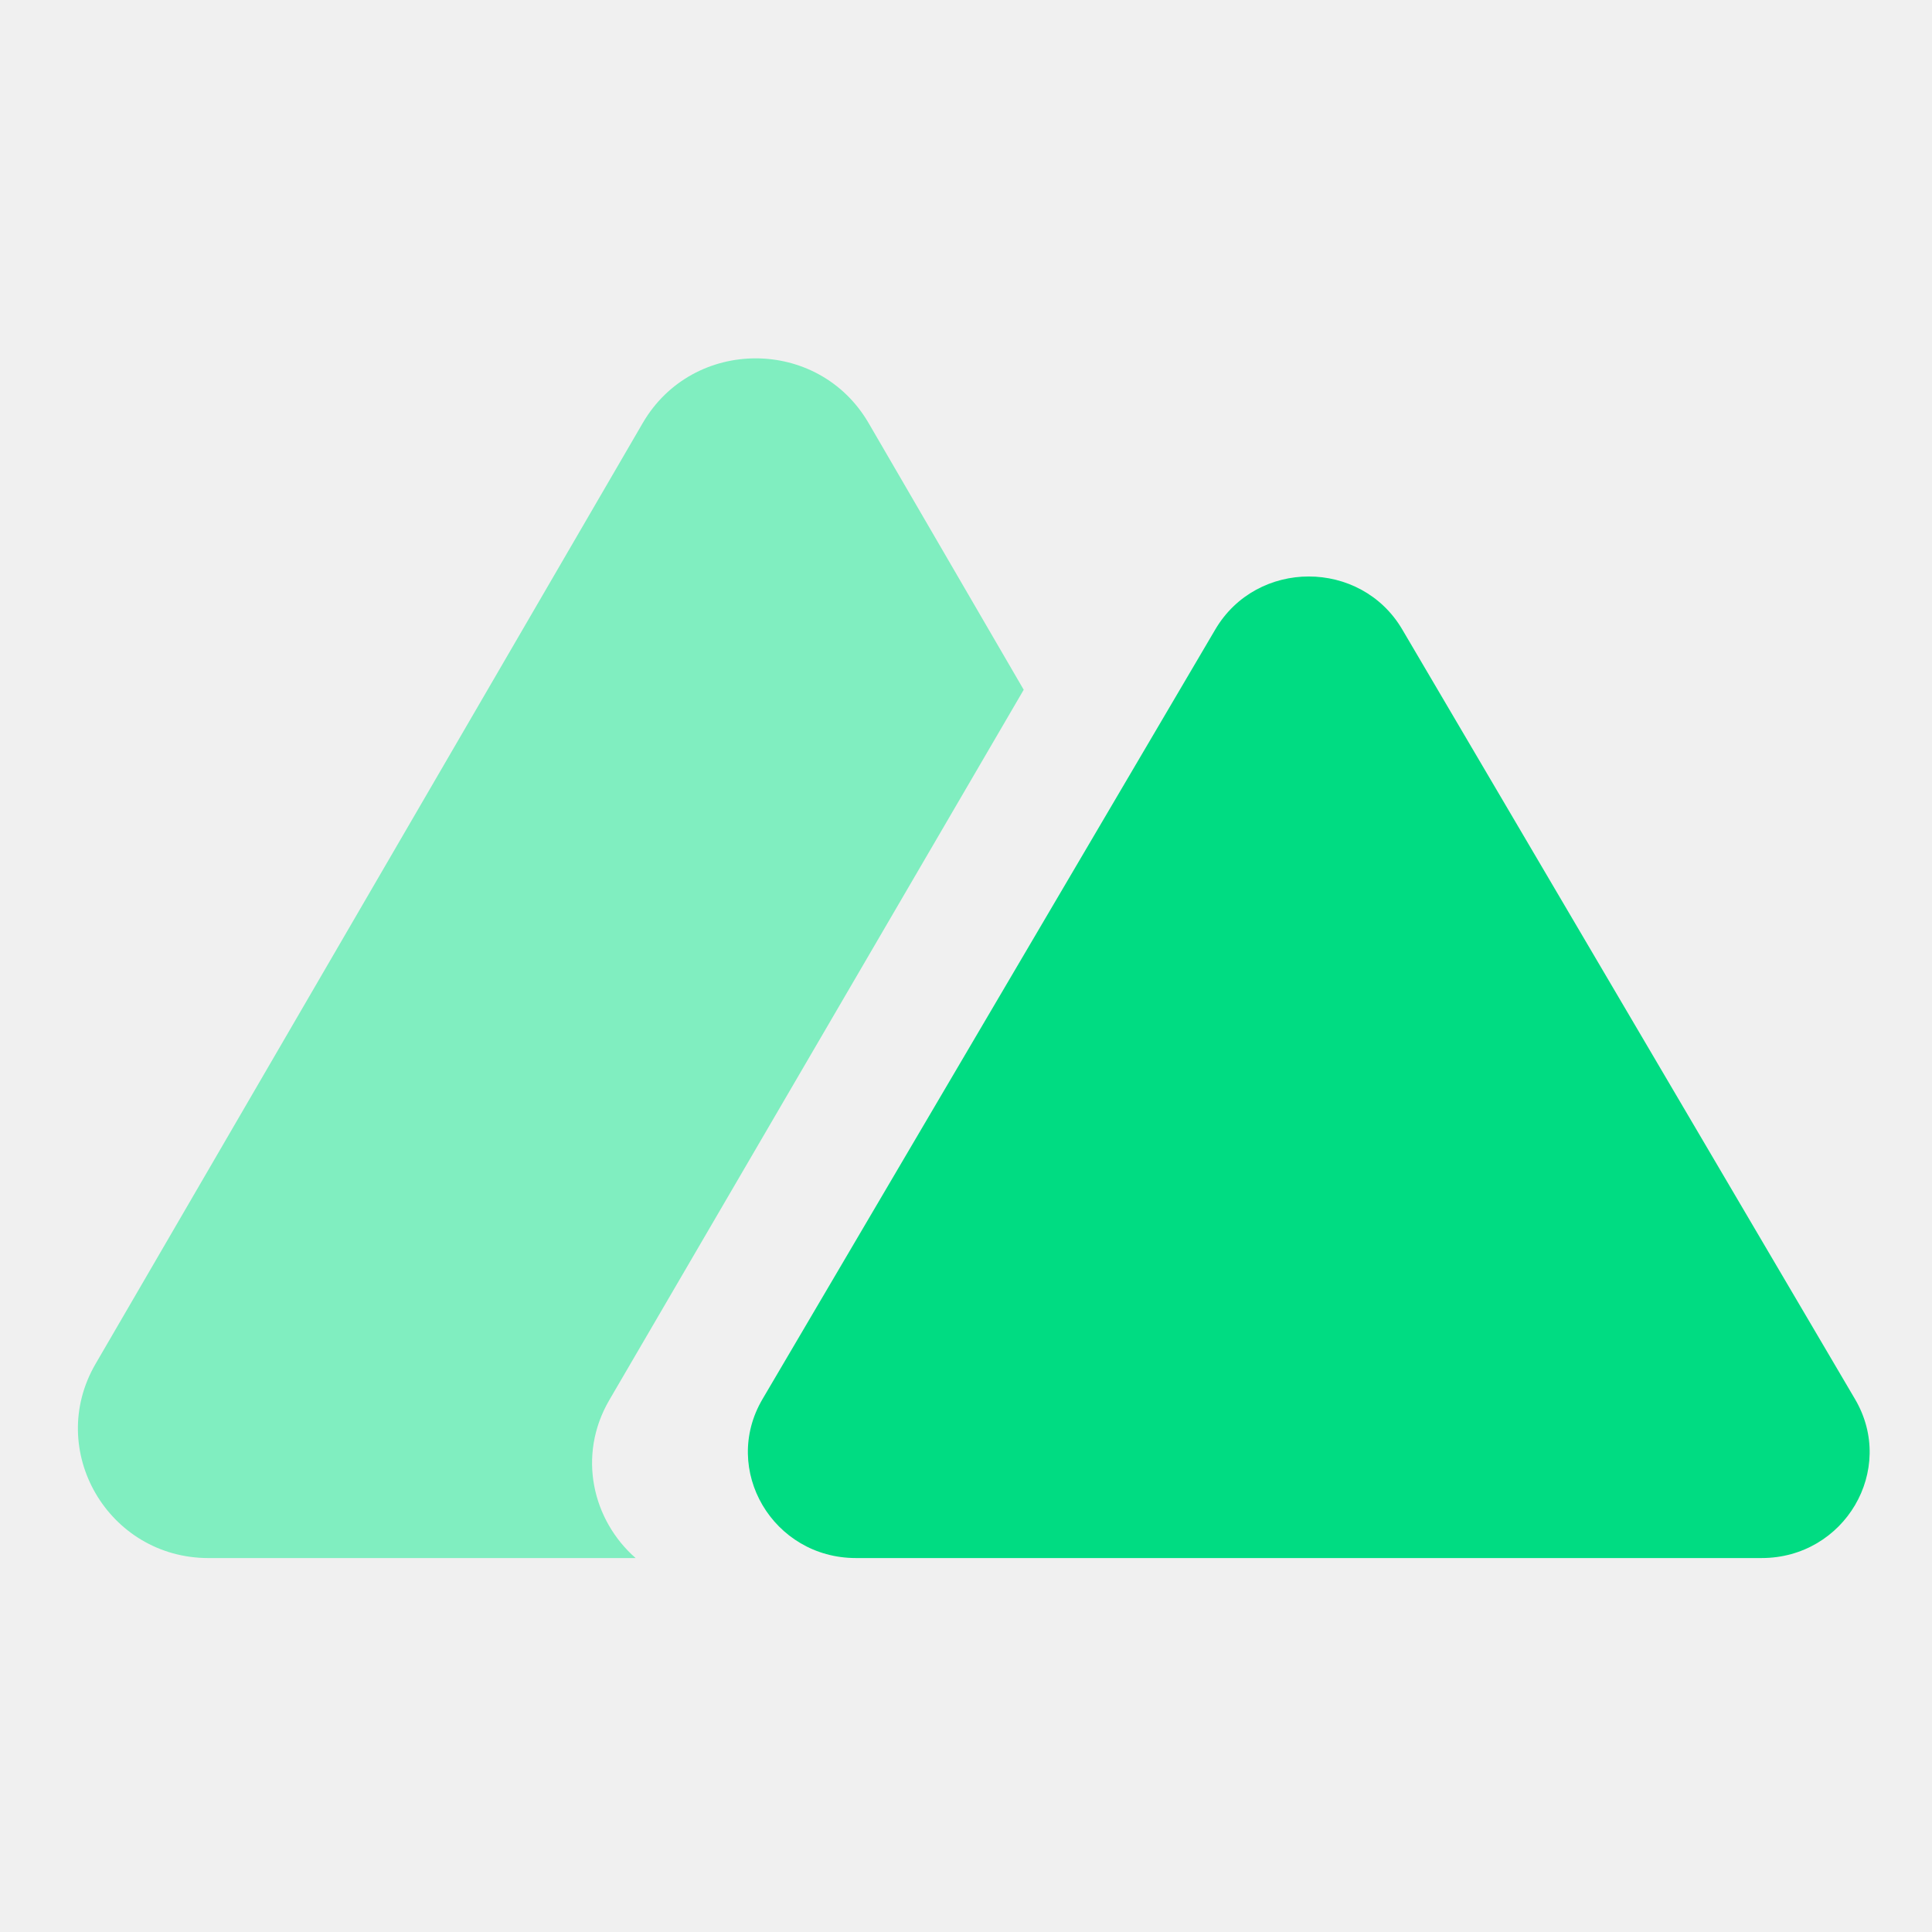
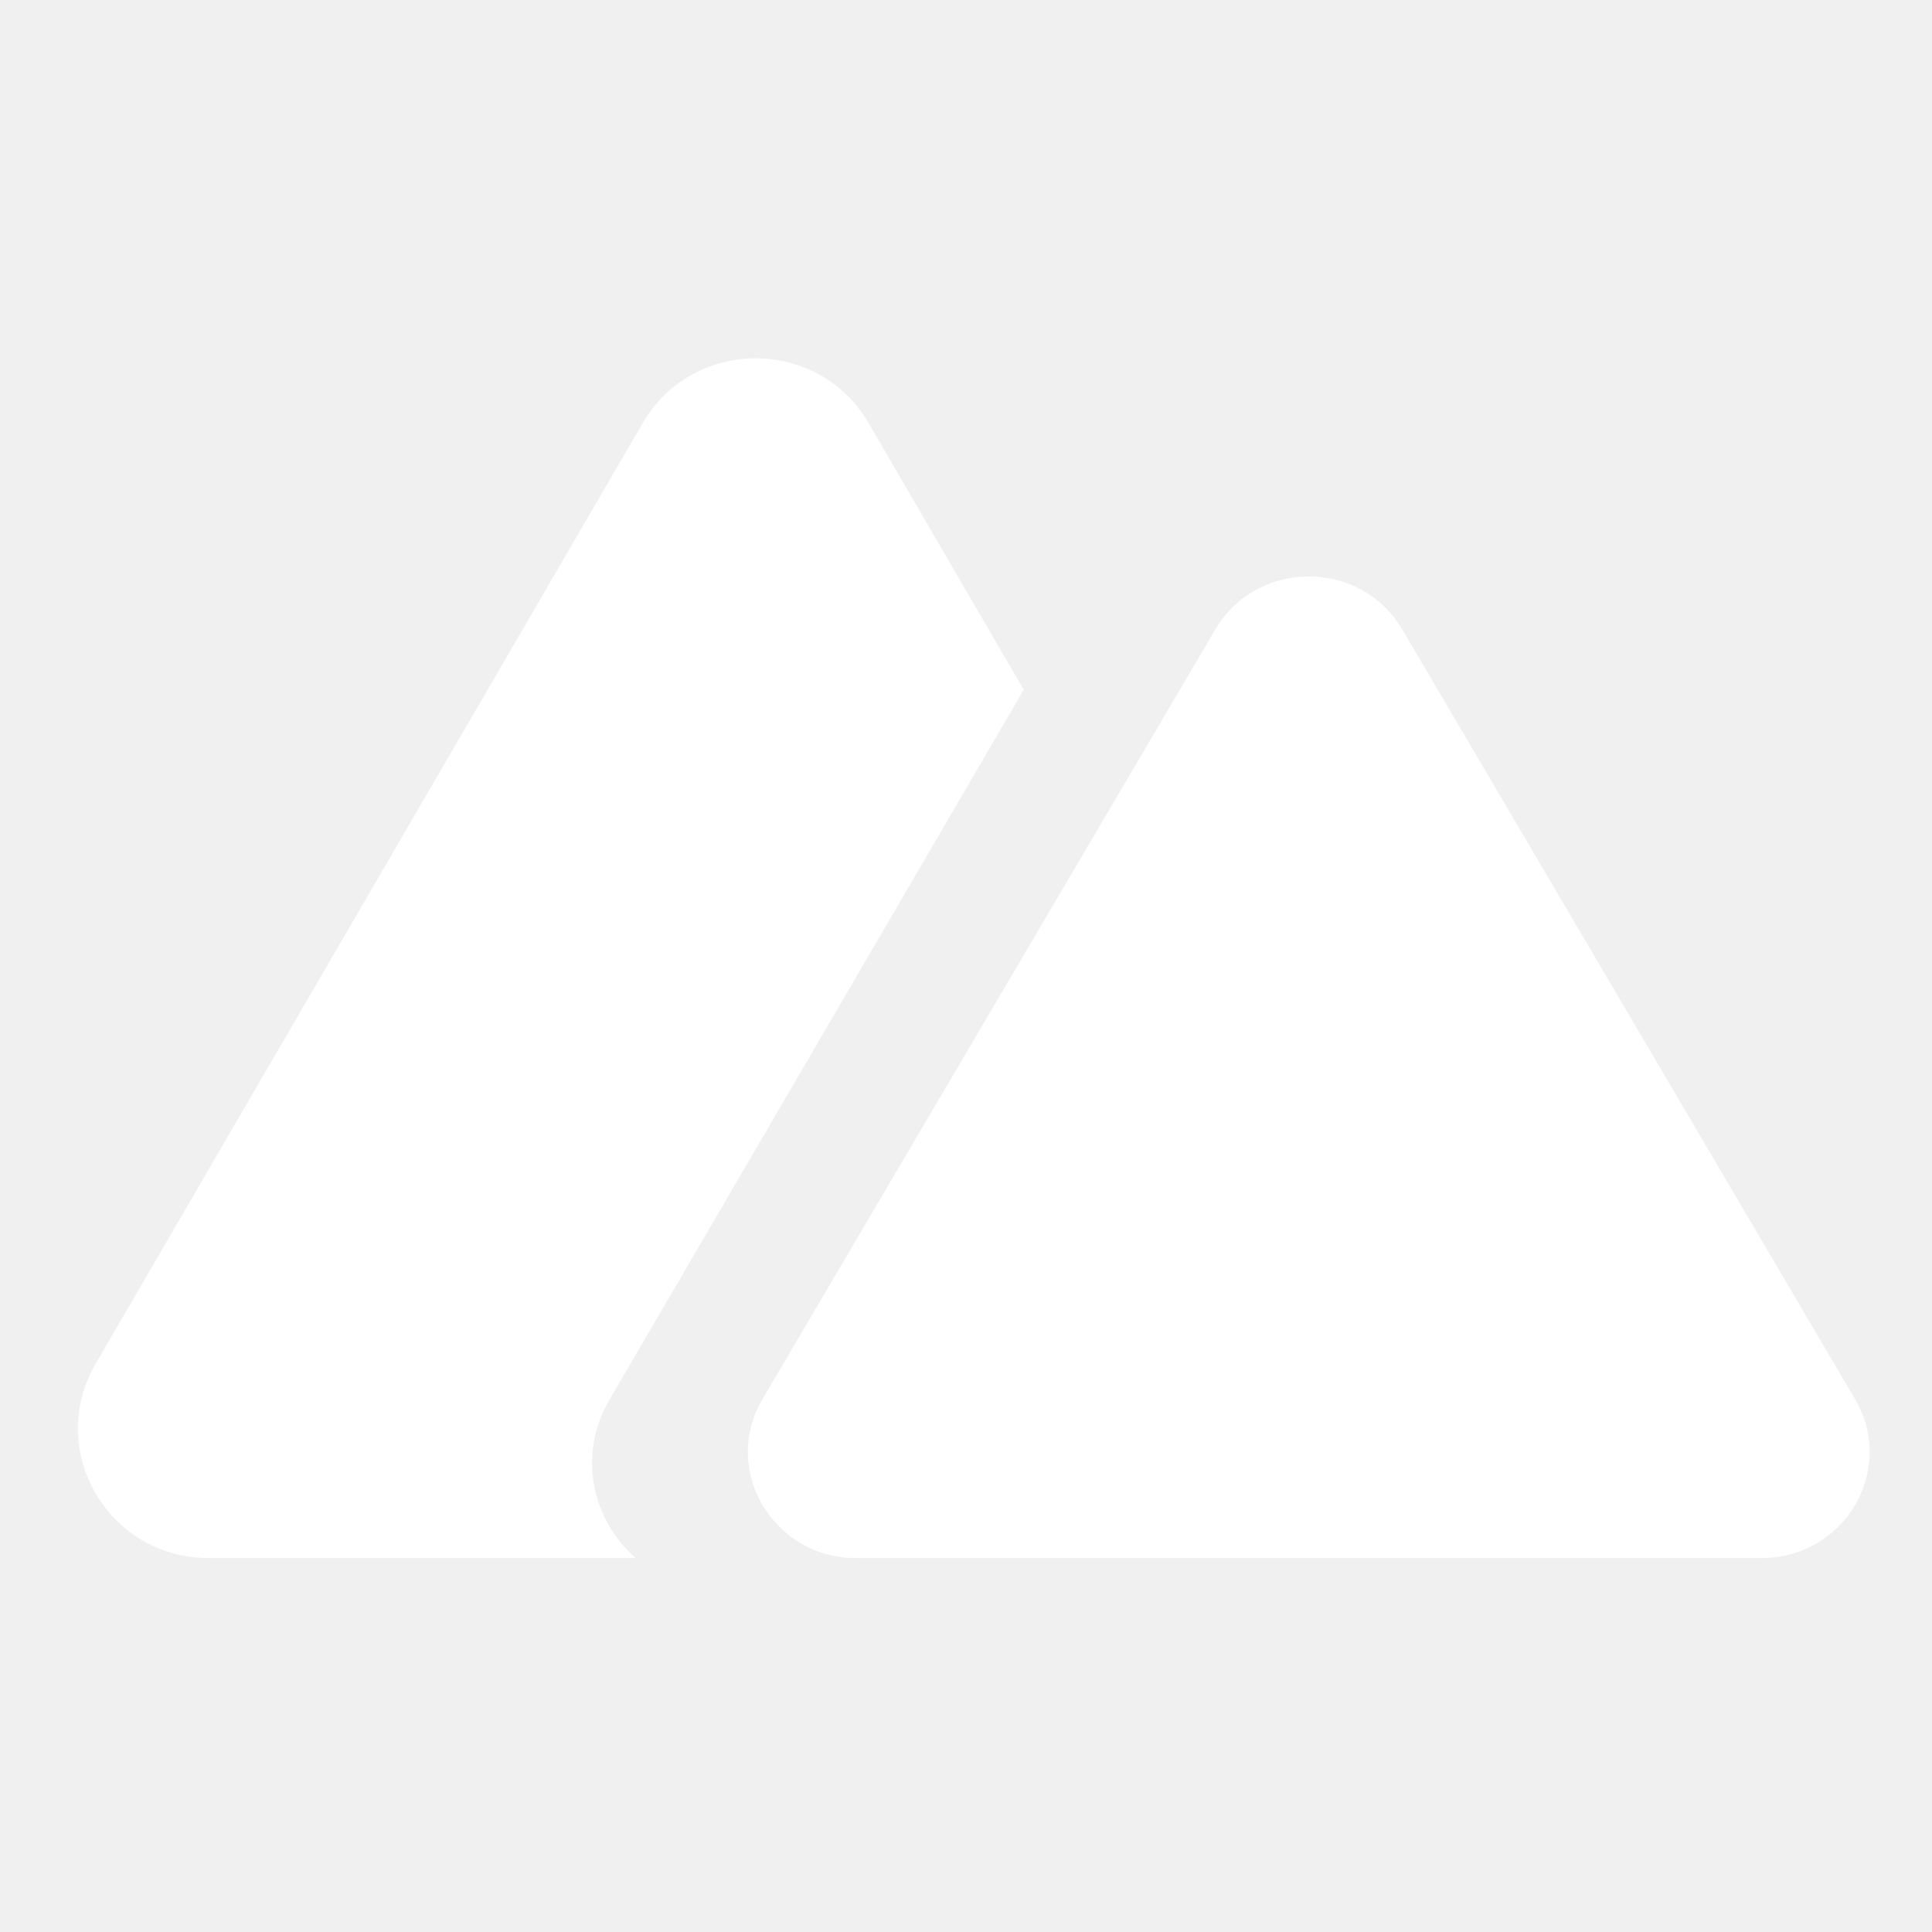
<svg xmlns="http://www.w3.org/2000/svg" width="124" height="124" fill="none">
-   <path fill-rule="evenodd" clip-rule="evenodd" d="M55.75 27.155c-3.222-5.54-11.278-5.54-14.5 0L6.134 87.535C2.912 93.075 6.94 100 13.384 100h27.413c-2.753-2.407-3.773-6.57-1.69-10.142L65.704 44.27 55.75 27.155z" fill="#80EEC0" />
-   <path d="M78 40.4c2.667-4.533 9.333-4.533 12 0L119.06 89.8c2.667 4.533-.666 10.199-5.999 10.199H54.938c-5.333 0-8.666-5.666-6-10.199L78 40.4z" fill="#00DC82" />
+   <path fill-rule="evenodd" clip-rule="evenodd" d="M55.75 27.155c-3.222-5.54-11.278-5.54-14.5 0L6.134 87.535C2.912 93.075 6.94 100 13.384 100h27.413c-2.753-2.407-3.773-6.57-1.69-10.142L65.704 44.27 55.75 27.155z" fill="white" />
+   <path d="M78 40.4c2.667-4.533 9.333-4.533 12 0L119.06 89.8c2.667 4.533-.666 10.199-5.999 10.199H54.938c-5.333 0-8.666-5.666-6-10.199L78 40.4z" fill="white" />
</svg>
